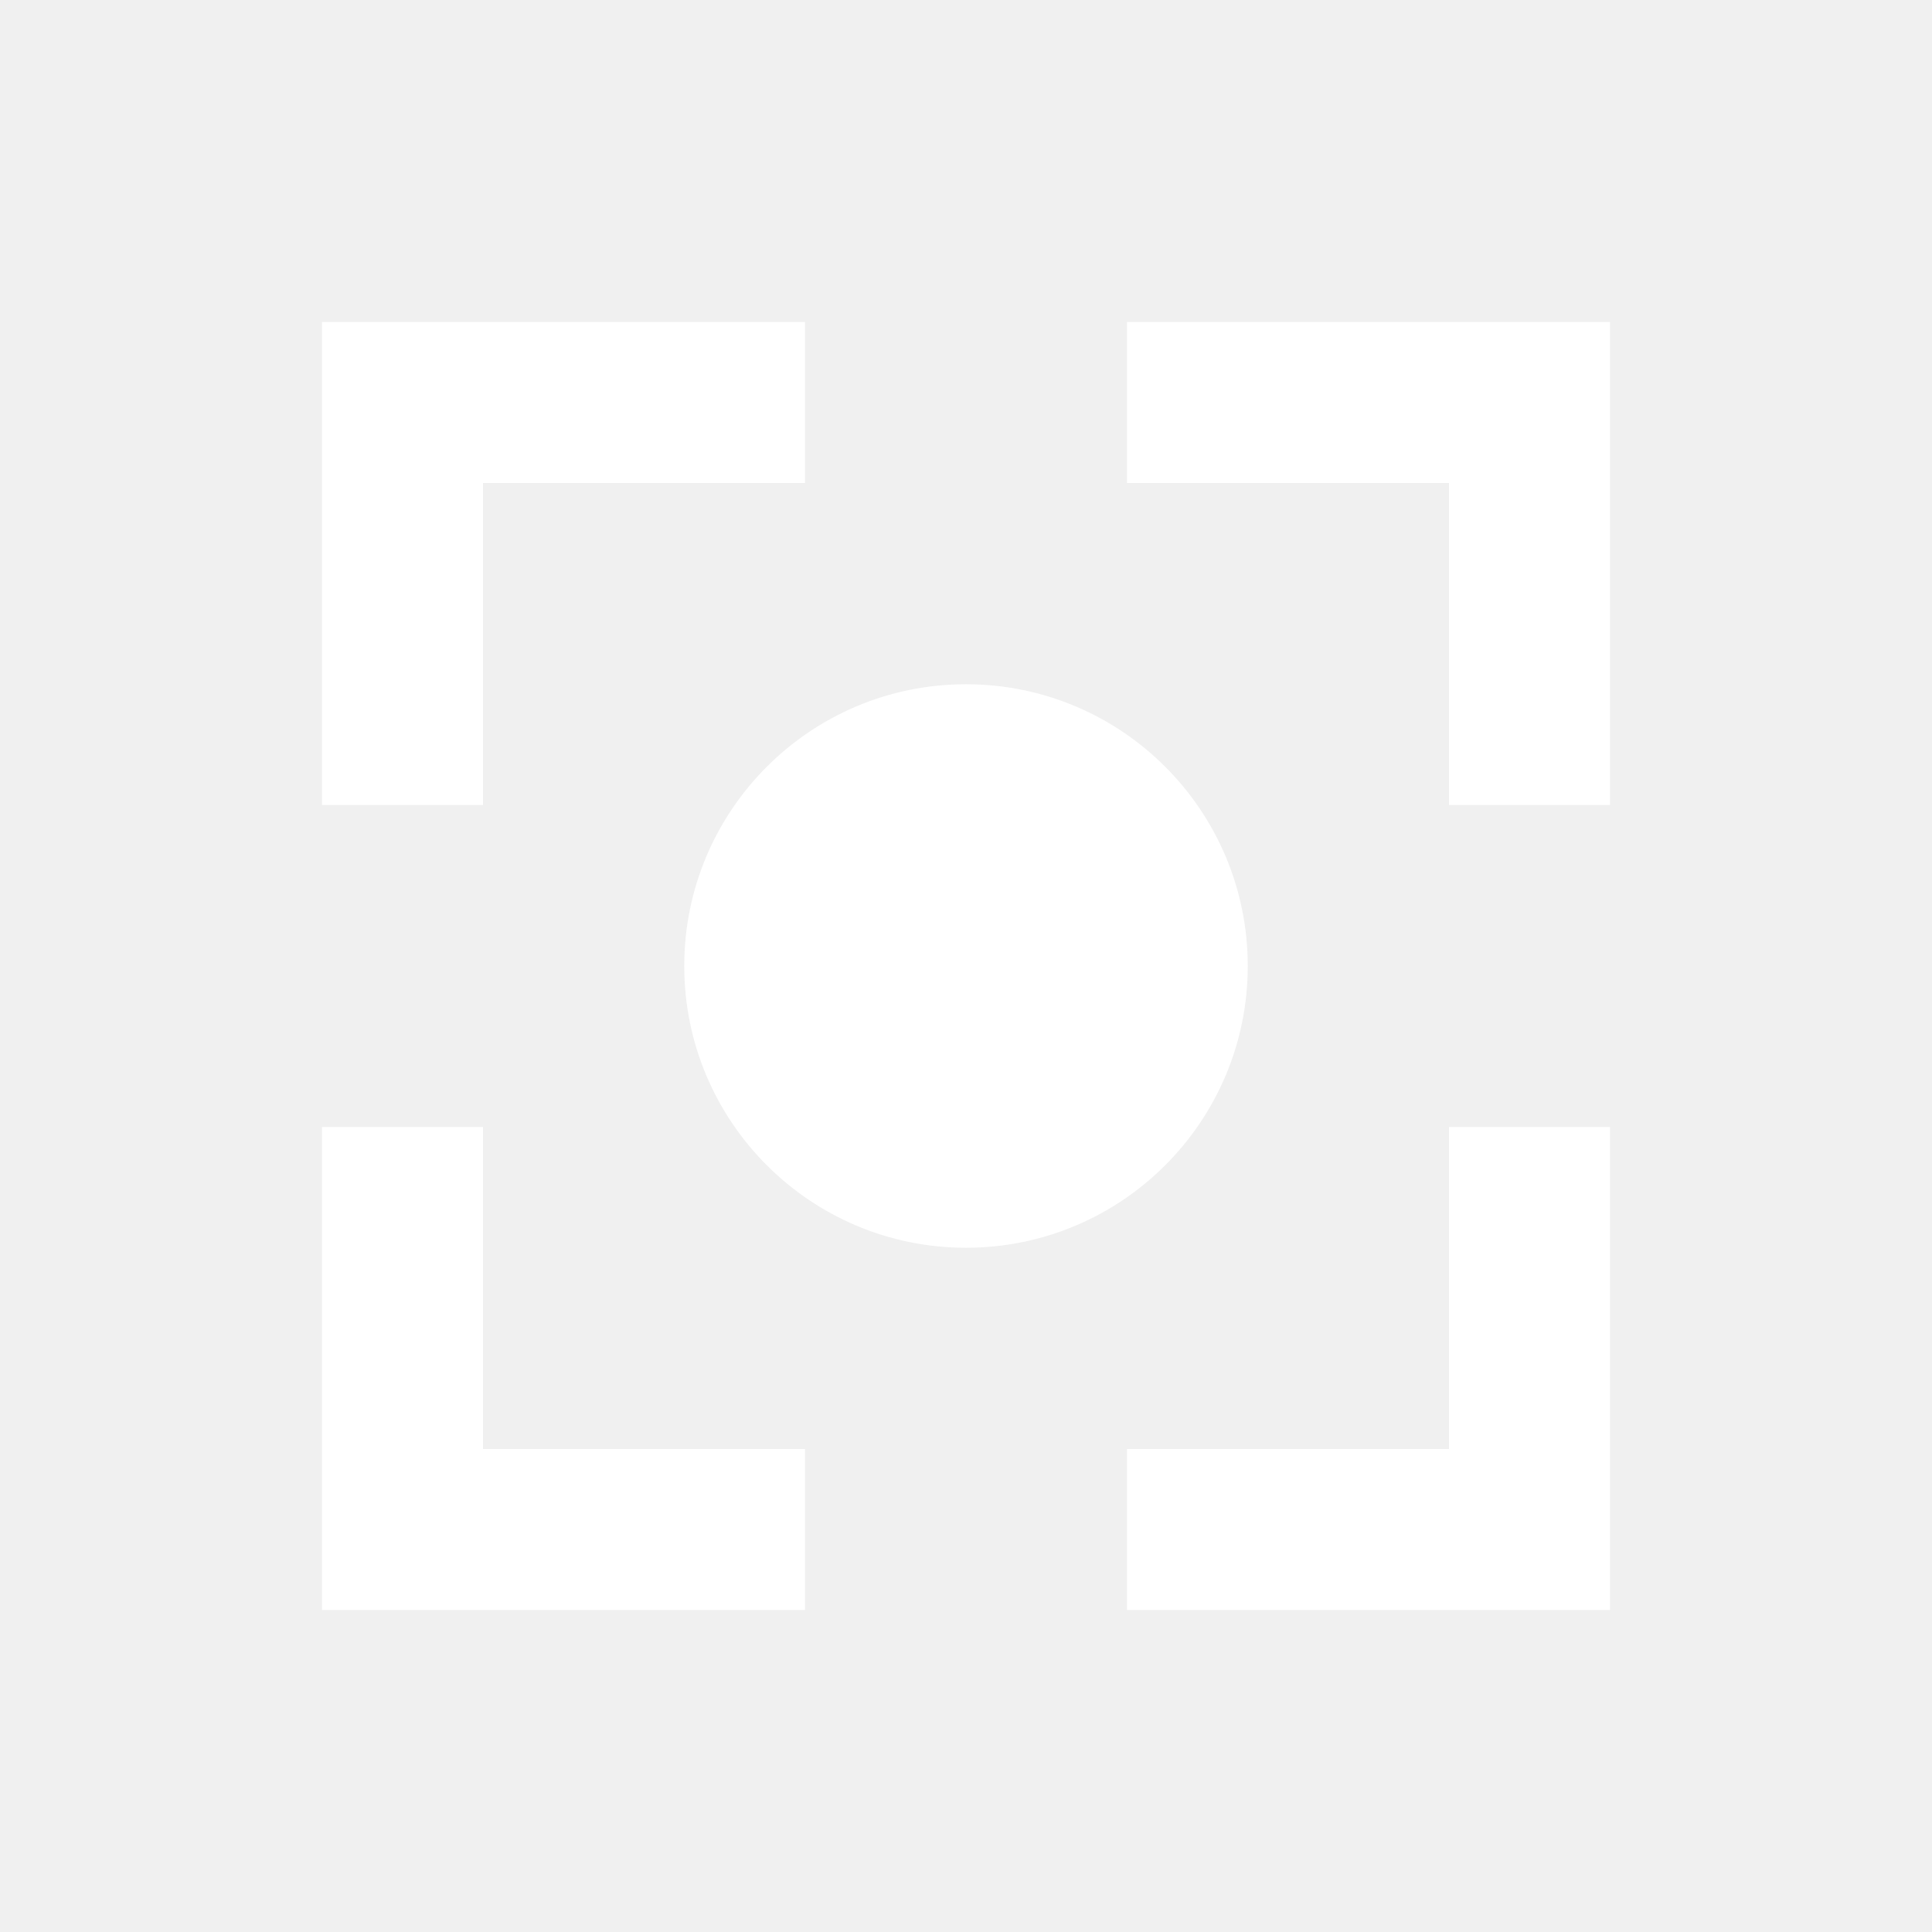
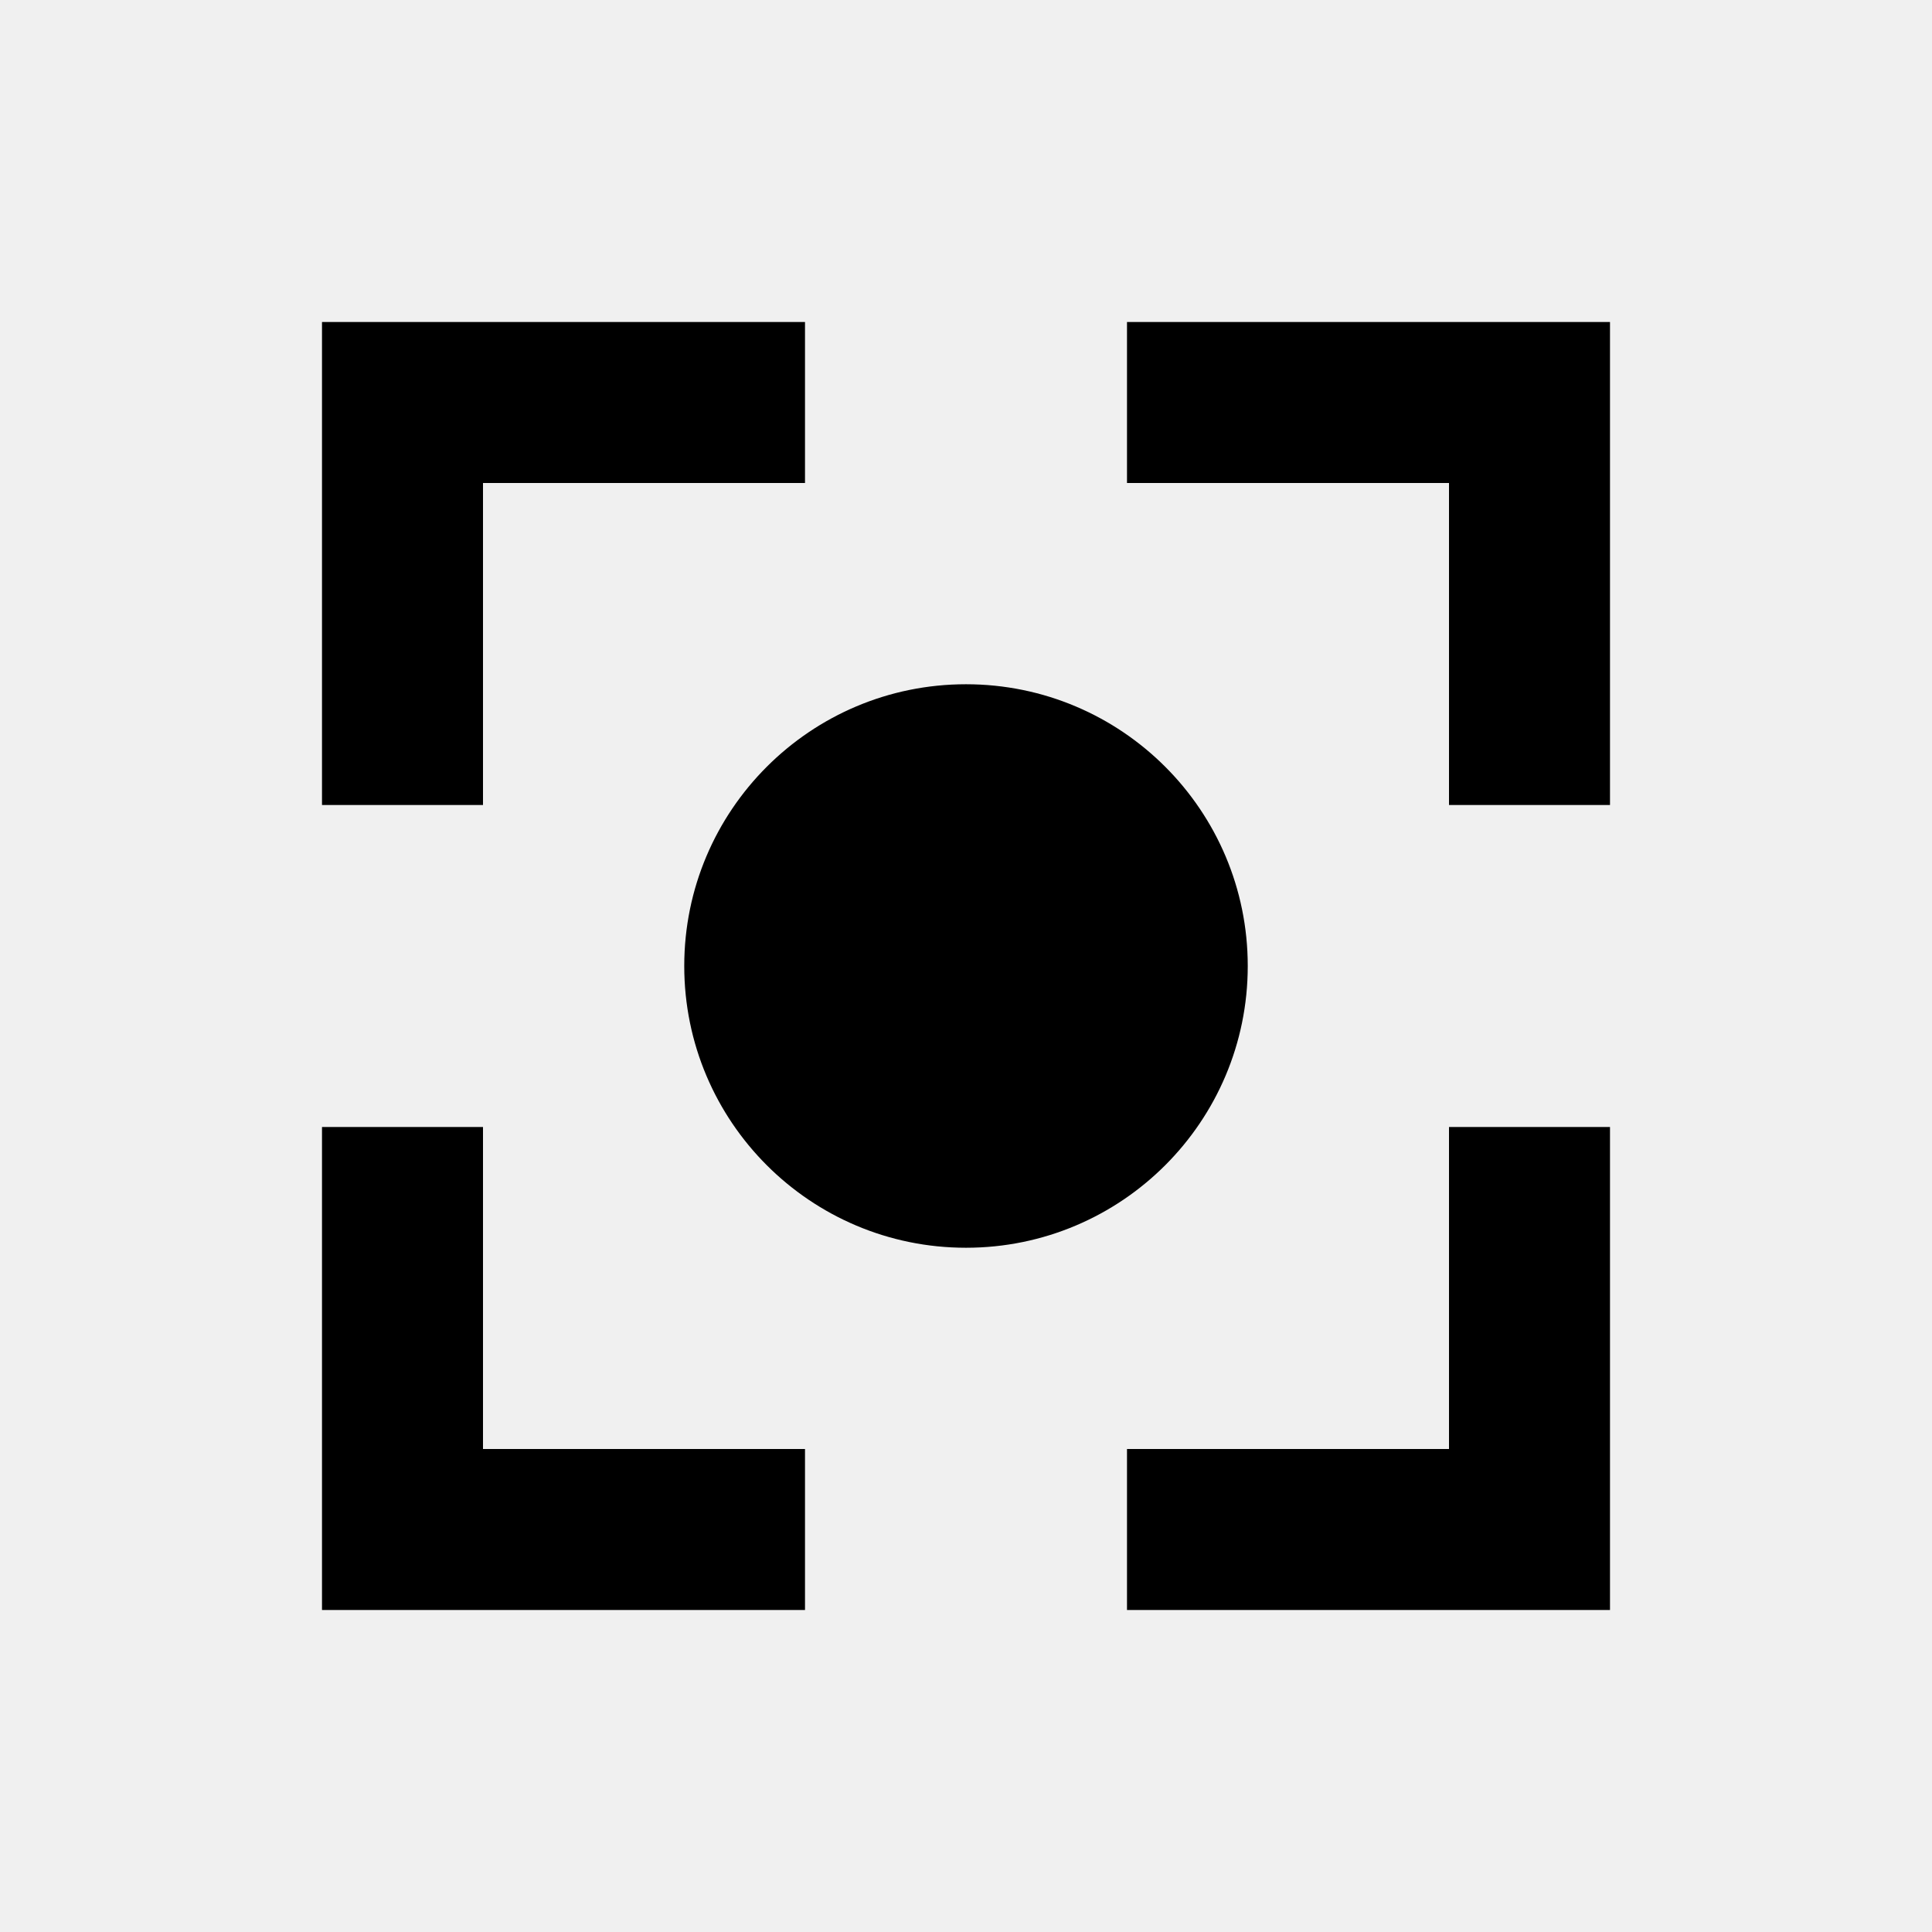
<svg xmlns="http://www.w3.org/2000/svg" width="24" height="24" viewBox="0 0 24 24" fill="none">
-   <path d="M6 6H10V4H4V10H6V6Z" fill="white" />
-   <path d="M10 18H6V14H4V20H10V18Z" fill="white" />
-   <path d="M14 6H18V10H20V4H14V6Z" fill="white" />
-   <path d="M14 18H18V14H20V20H14V18Z" fill="white" />
-   <path d="M12 8.5C10.067 8.5 8.5 10.067 8.5 12C8.5 13.933 10.067 15.5 12 15.5C13.933 15.5 15.5 13.933 15.5 12C15.5 10.067 13.933 8.5 12 8.5Z" fill="white" />
+   <path d="M6 6H10V4H4V10H6V6Z" fill="currentColor" />
+   <path d="M10 18H6V14H4V20H10V18Z" fill="currentColor" />
+   <path d="M14 6H18V10H20V4H14V6Z" fill="currentColor" />
+   <path d="M14 18H18V14H20V20H14V18Z" fill="currentColor" />
+   <path d="M12 8.5C10.067 8.5 8.5 10.067 8.5 12C8.5 13.933 10.067 15.5 12 15.5C13.933 15.5 15.5 13.933 15.5 12C15.5 10.067 13.933 8.5 12 8.5Z" fill="currentColor" />
</svg>
